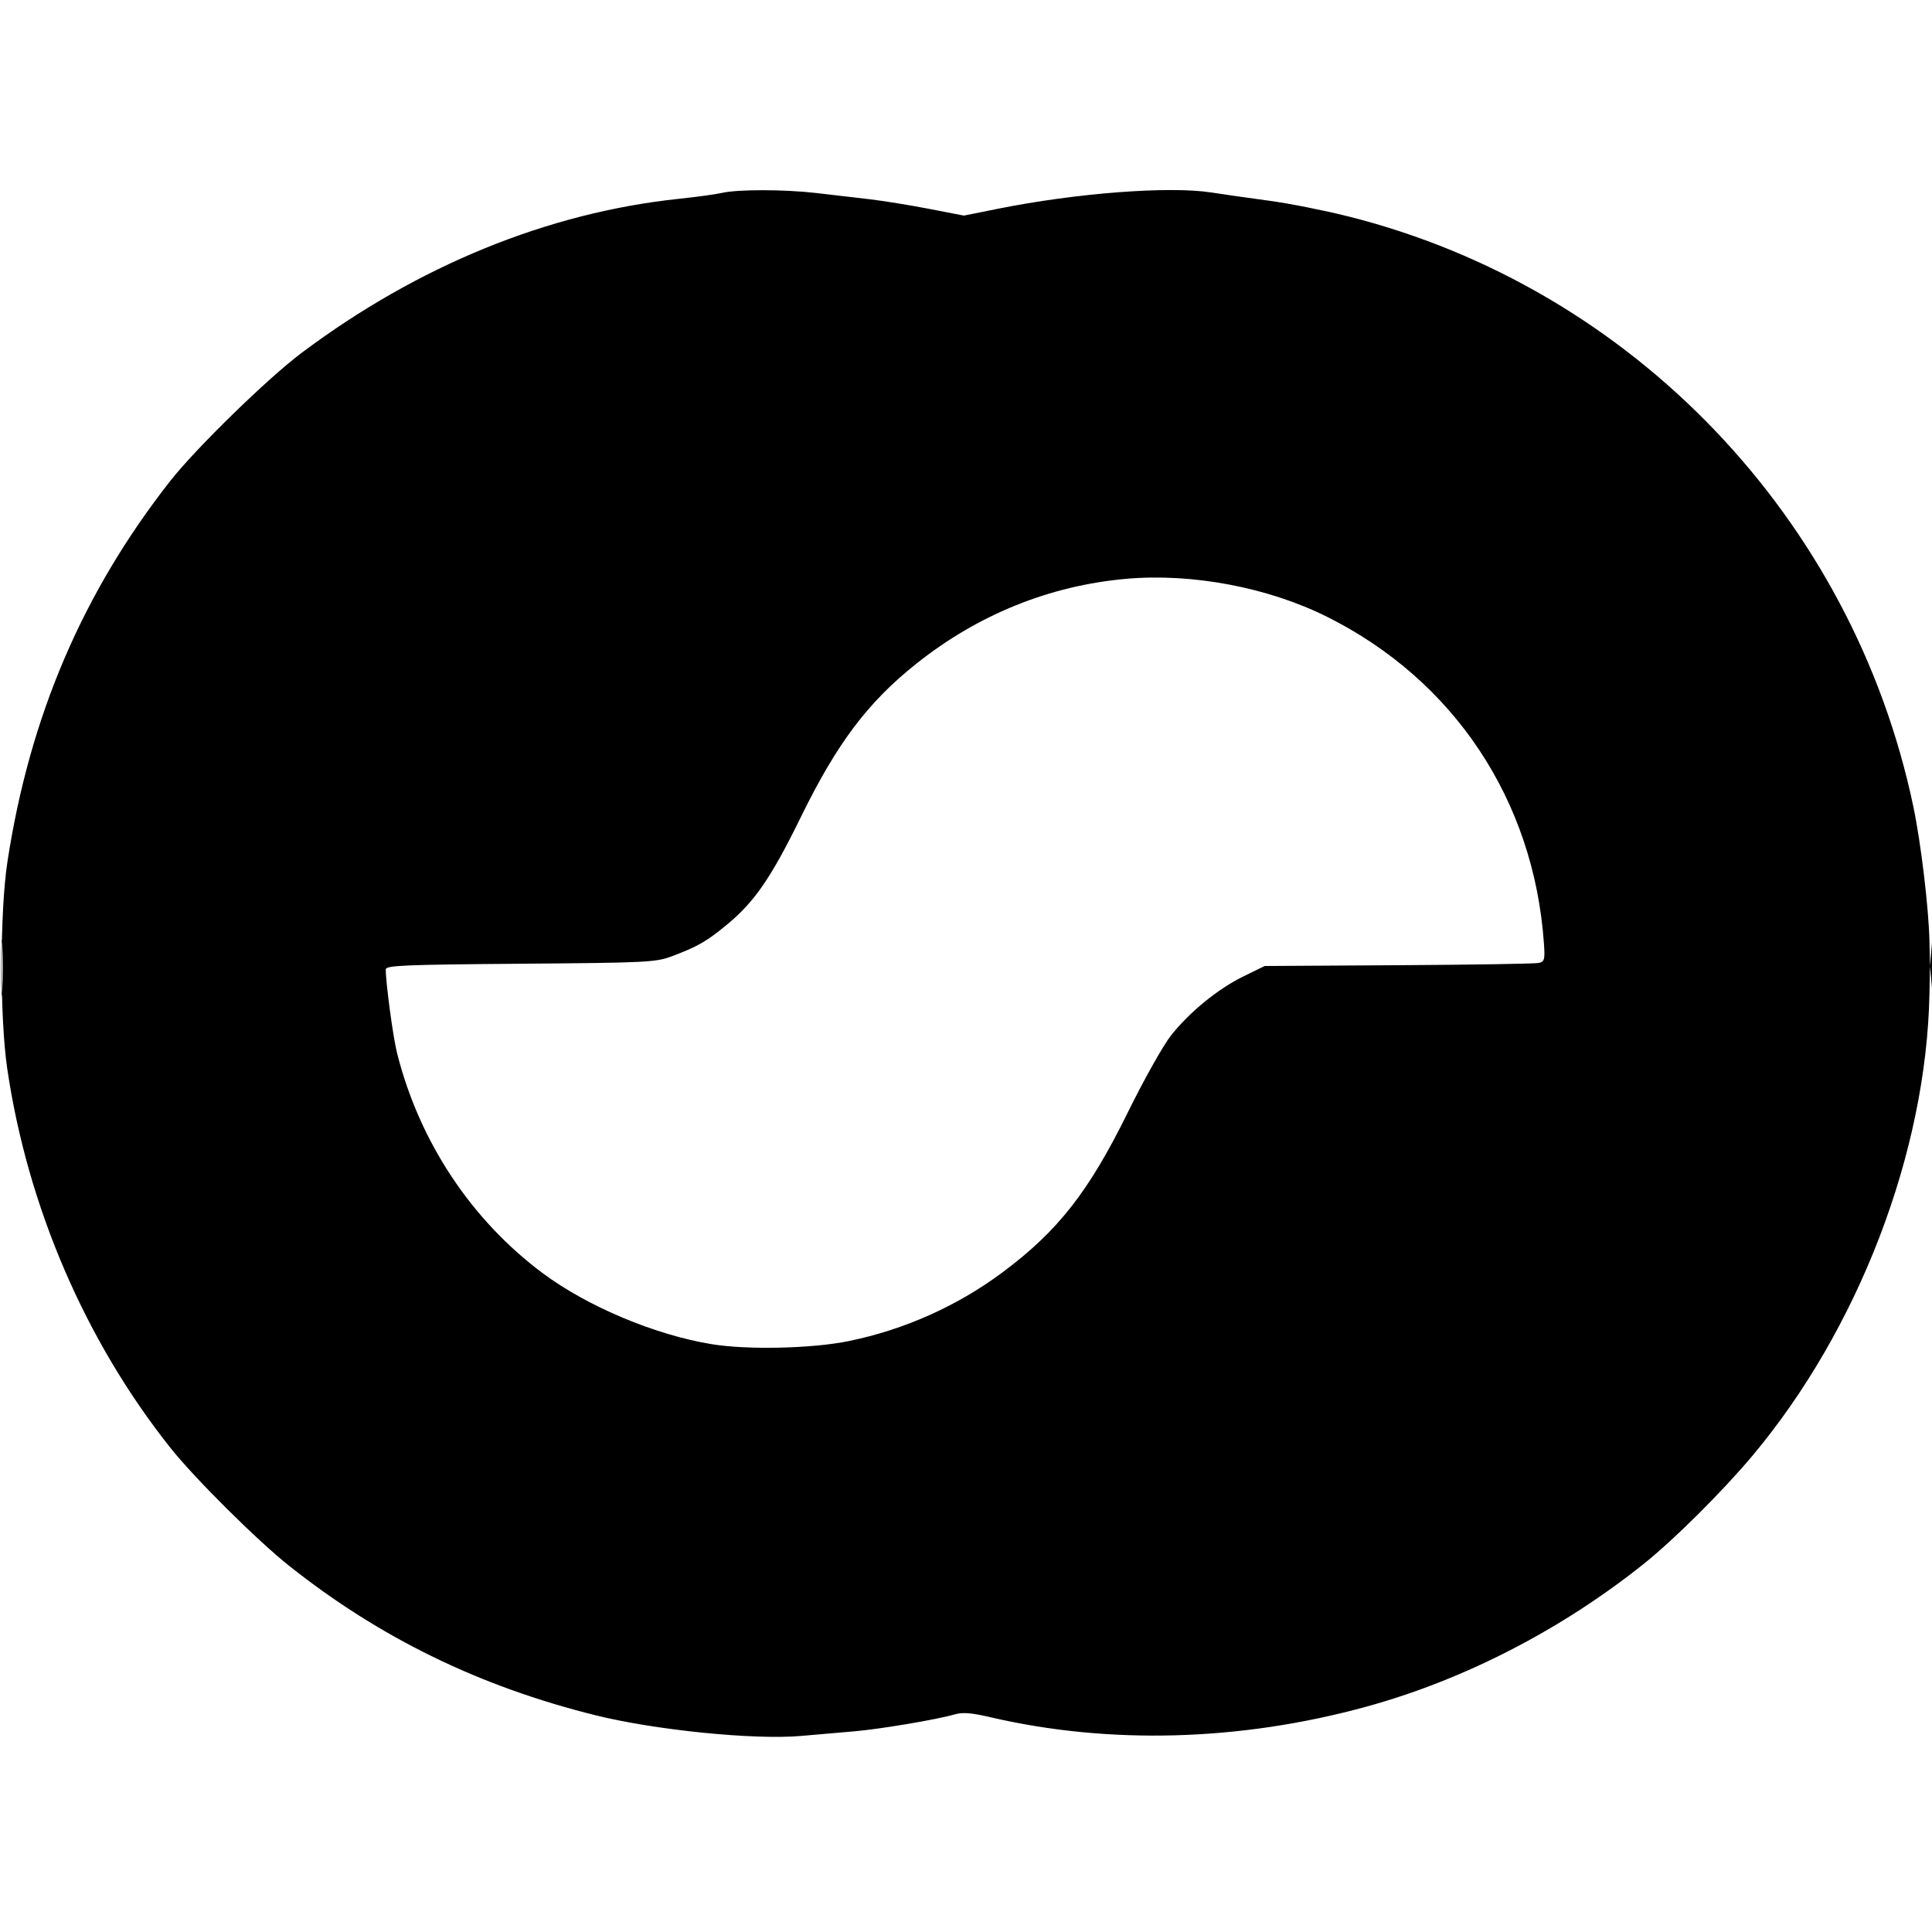
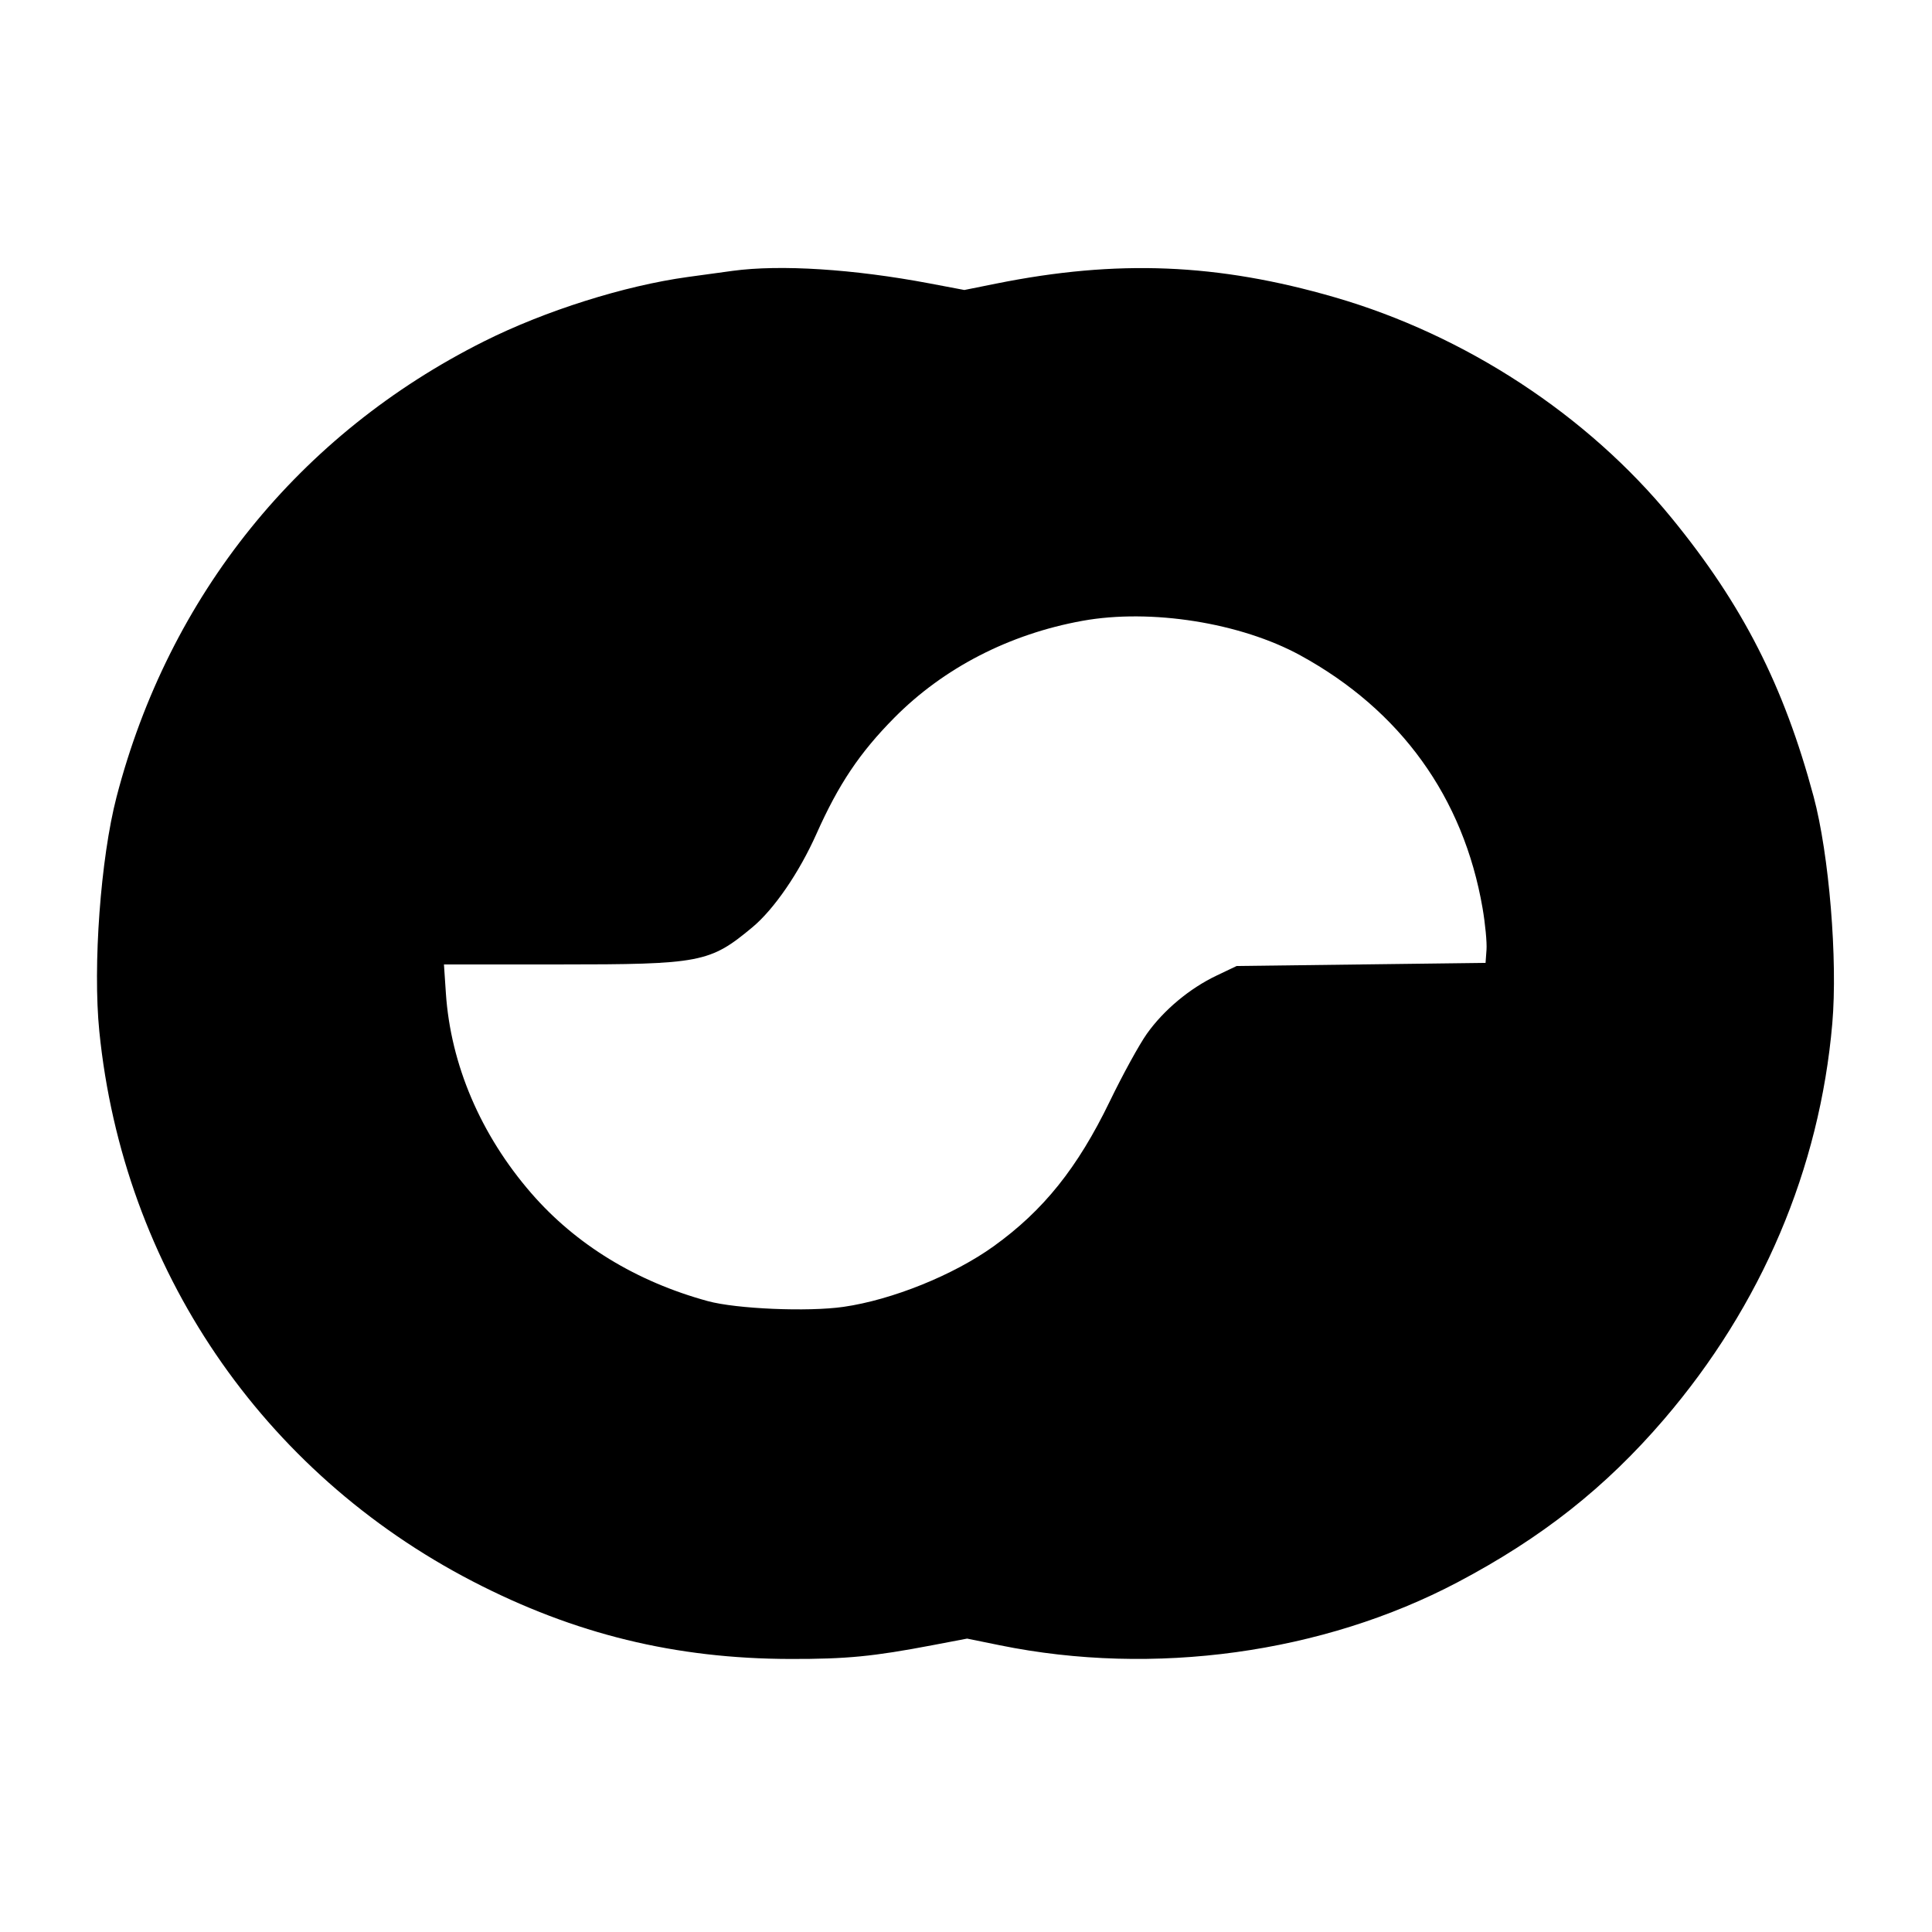
<svg xmlns="http://www.w3.org/2000/svg" width="621" height="621" viewBox="0 0 621 621" version="1.1">
-   <path d="M 232 62.014 C 230.075 62.459, 223.880 63.308, 218.234 63.902 C 176.163 68.330, 134.340 85.398, 97 113.379 C 86.056 121.580, 62.888 144.174, 54.668 154.663 C 26.522 190.575, 9.519 230.363, 2.389 277 C -0.063 293.040, -0.095 327.043, 2.328 343.500 C 8.852 387.824, 27.367 430.864, 54.742 465.337 C 62.520 475.133, 82.686 495.171, 93 503.353 C 122.194 526.512, 154.173 542.097, 191.500 551.356 C 210.723 556.125, 242.445 559.307, 257.506 557.978 C 262.453 557.541, 270.100 556.879, 274.500 556.506 C 282.909 555.794, 301.145 552.722, 306.867 551.054 C 309.416 550.311, 312.210 550.533, 318.367 551.967 C 356.550 560.861, 398.682 559.681, 439.136 548.583 C 470.613 539.949, 501.943 523.810, 528.500 502.548 C 538.132 494.836, 553.661 479.383, 563.216 468 C 597.349 427.339, 619.182 370.431, 620.177 319.538 L 620.353 310.500 621 317.500 C 621.487 322.771, 621.646 320.918, 621.643 310 C 621.640 298.609, 621.503 297.108, 621 303 L 620.360 310.500 620.180 302.494 C 619.940 291.815, 617.458 271.031, 615.042 259.462 C 595.660 166.646, 524.672 92.466, 433.291 69.538 C 425.706 67.635, 414.325 65.381, 408 64.530 C 401.675 63.679, 393.301 62.484, 389.391 61.874 C 375.820 59.758, 345.973 62.037, 320.661 67.122 L 309.823 69.300 298.661 67.140 C 292.523 65.952, 283.900 64.556, 279.500 64.039 C 275.100 63.522, 267.420 62.626, 262.432 62.049 C 252.042 60.847, 237.133 60.830, 232 62.014 M 362 186.049 C 337.417 188.226, 314.428 197.511, 294.607 213.270 C 278.990 225.687, 269.088 238.813, 257.500 262.463 C 247.964 281.924, 242.637 289.733, 233.983 296.935 C 227.262 302.527, 224.381 304.200, 216.087 307.324 C 210.782 309.323, 208.320 309.446, 167.250 309.772 C 129.869 310.070, 124 310.317, 124 311.598 C 124 316.059, 126.330 333.330, 127.629 338.500 C 134.767 366.901, 151.439 392.091, 174.448 409.241 C 188.843 419.971, 210.637 429.117, 228.852 432.073 C 240.389 433.946, 261.179 433.462, 272.880 431.050 C 290.678 427.380, 307.566 419.849, 321.986 409.151 C 339.995 395.791, 349.934 383.132, 362.541 357.500 C 367.680 347.050, 373.918 335.944, 376.402 332.820 C 382.465 325.196, 391.495 317.838, 399.728 313.812 L 406.500 310.500 449.500 310.246 C 473.150 310.106, 493.438 309.779, 494.584 309.519 C 496.462 309.092, 496.628 308.473, 496.266 303.273 C 493.060 257.263, 467.397 218.622, 426.500 198.227 C 407.566 188.785, 383.155 184.176, 362 186.049 M 0.397 311 C 0.397 318.975, 0.553 322.238, 0.743 318.250 C 0.932 314.262, 0.932 307.738, 0.743 303.750 C 0.553 299.762, 0.397 303.025, 0.397 311" stroke="none" fill="black" fill-rule="evenodd" />
+   <path d="M 235.500 87.058 C 232.200 87.506, 225.675 88.400, 221 89.045 C 200.651 91.852, 175.231 99.882, 155.629 109.696 C 96.191 139.452, 54.282 191.406, 37.454 256.193 C 32.343 275.869, 29.804 310.439, 31.923 331.500 C 39.582 407.622, 84.122 473.213, 152 508.328 C 184.729 525.260, 217.080 533.161, 254 533.238 C 272.102 533.276, 280.600 532.454, 299.680 528.821 L 310.859 526.693 321.378 528.836 C 370.838 538.915, 425.177 531.437, 468.500 508.589 C 495.532 494.333, 516.048 478.142, 534.843 456.229 C 566.218 419.650, 584.896 375.730, 588.951 329 C 590.726 308.543, 587.927 274.569, 582.937 256 C 573.357 220.347, 560.117 194.389, 537.254 166.437 C 510.251 133.422, 471.026 107.730, 429.054 95.565 C 391.386 84.648, 359.084 83.336, 320.236 91.148 L 309.971 93.211 298.736 91.088 C 274.365 86.481, 250.814 84.980, 235.500 87.058 M 347.922 199.552 C 324.411 203.809, 303.294 214.694, 287.428 230.734 C 276.328 241.955, 269.537 252.084, 262.445 268 C 256.884 280.477, 248.812 292.251, 241.841 298.053 C 228.154 309.443, 225.247 310, 179.455 310 L 142.698 310 143.319 319.250 C 144.859 342.195, 154.479 364.737, 170.741 383.500 C 185.068 400.031, 204.533 411.935, 227.500 418.212 C 236.707 420.728, 259.711 421.704, 271.123 420.062 C 286.755 417.814, 306.507 409.843, 319.390 400.585 C 335.392 389.085, 346.370 375.384, 356.717 354 C 360.842 345.475, 366.206 335.702, 368.636 332.283 C 374.052 324.662, 382.375 317.708, 391 313.598 L 397.500 310.500 437.500 310 L 477.500 309.500 477.807 305.269 C 477.975 302.942, 477.401 296.913, 476.531 291.870 C 470.394 256.310, 450.213 228.313, 418 210.672 C 398.785 200.148, 369.920 195.568, 347.922 199.552" stroke="none" fill="black" fill-rule="evenodd" />
</svg>
